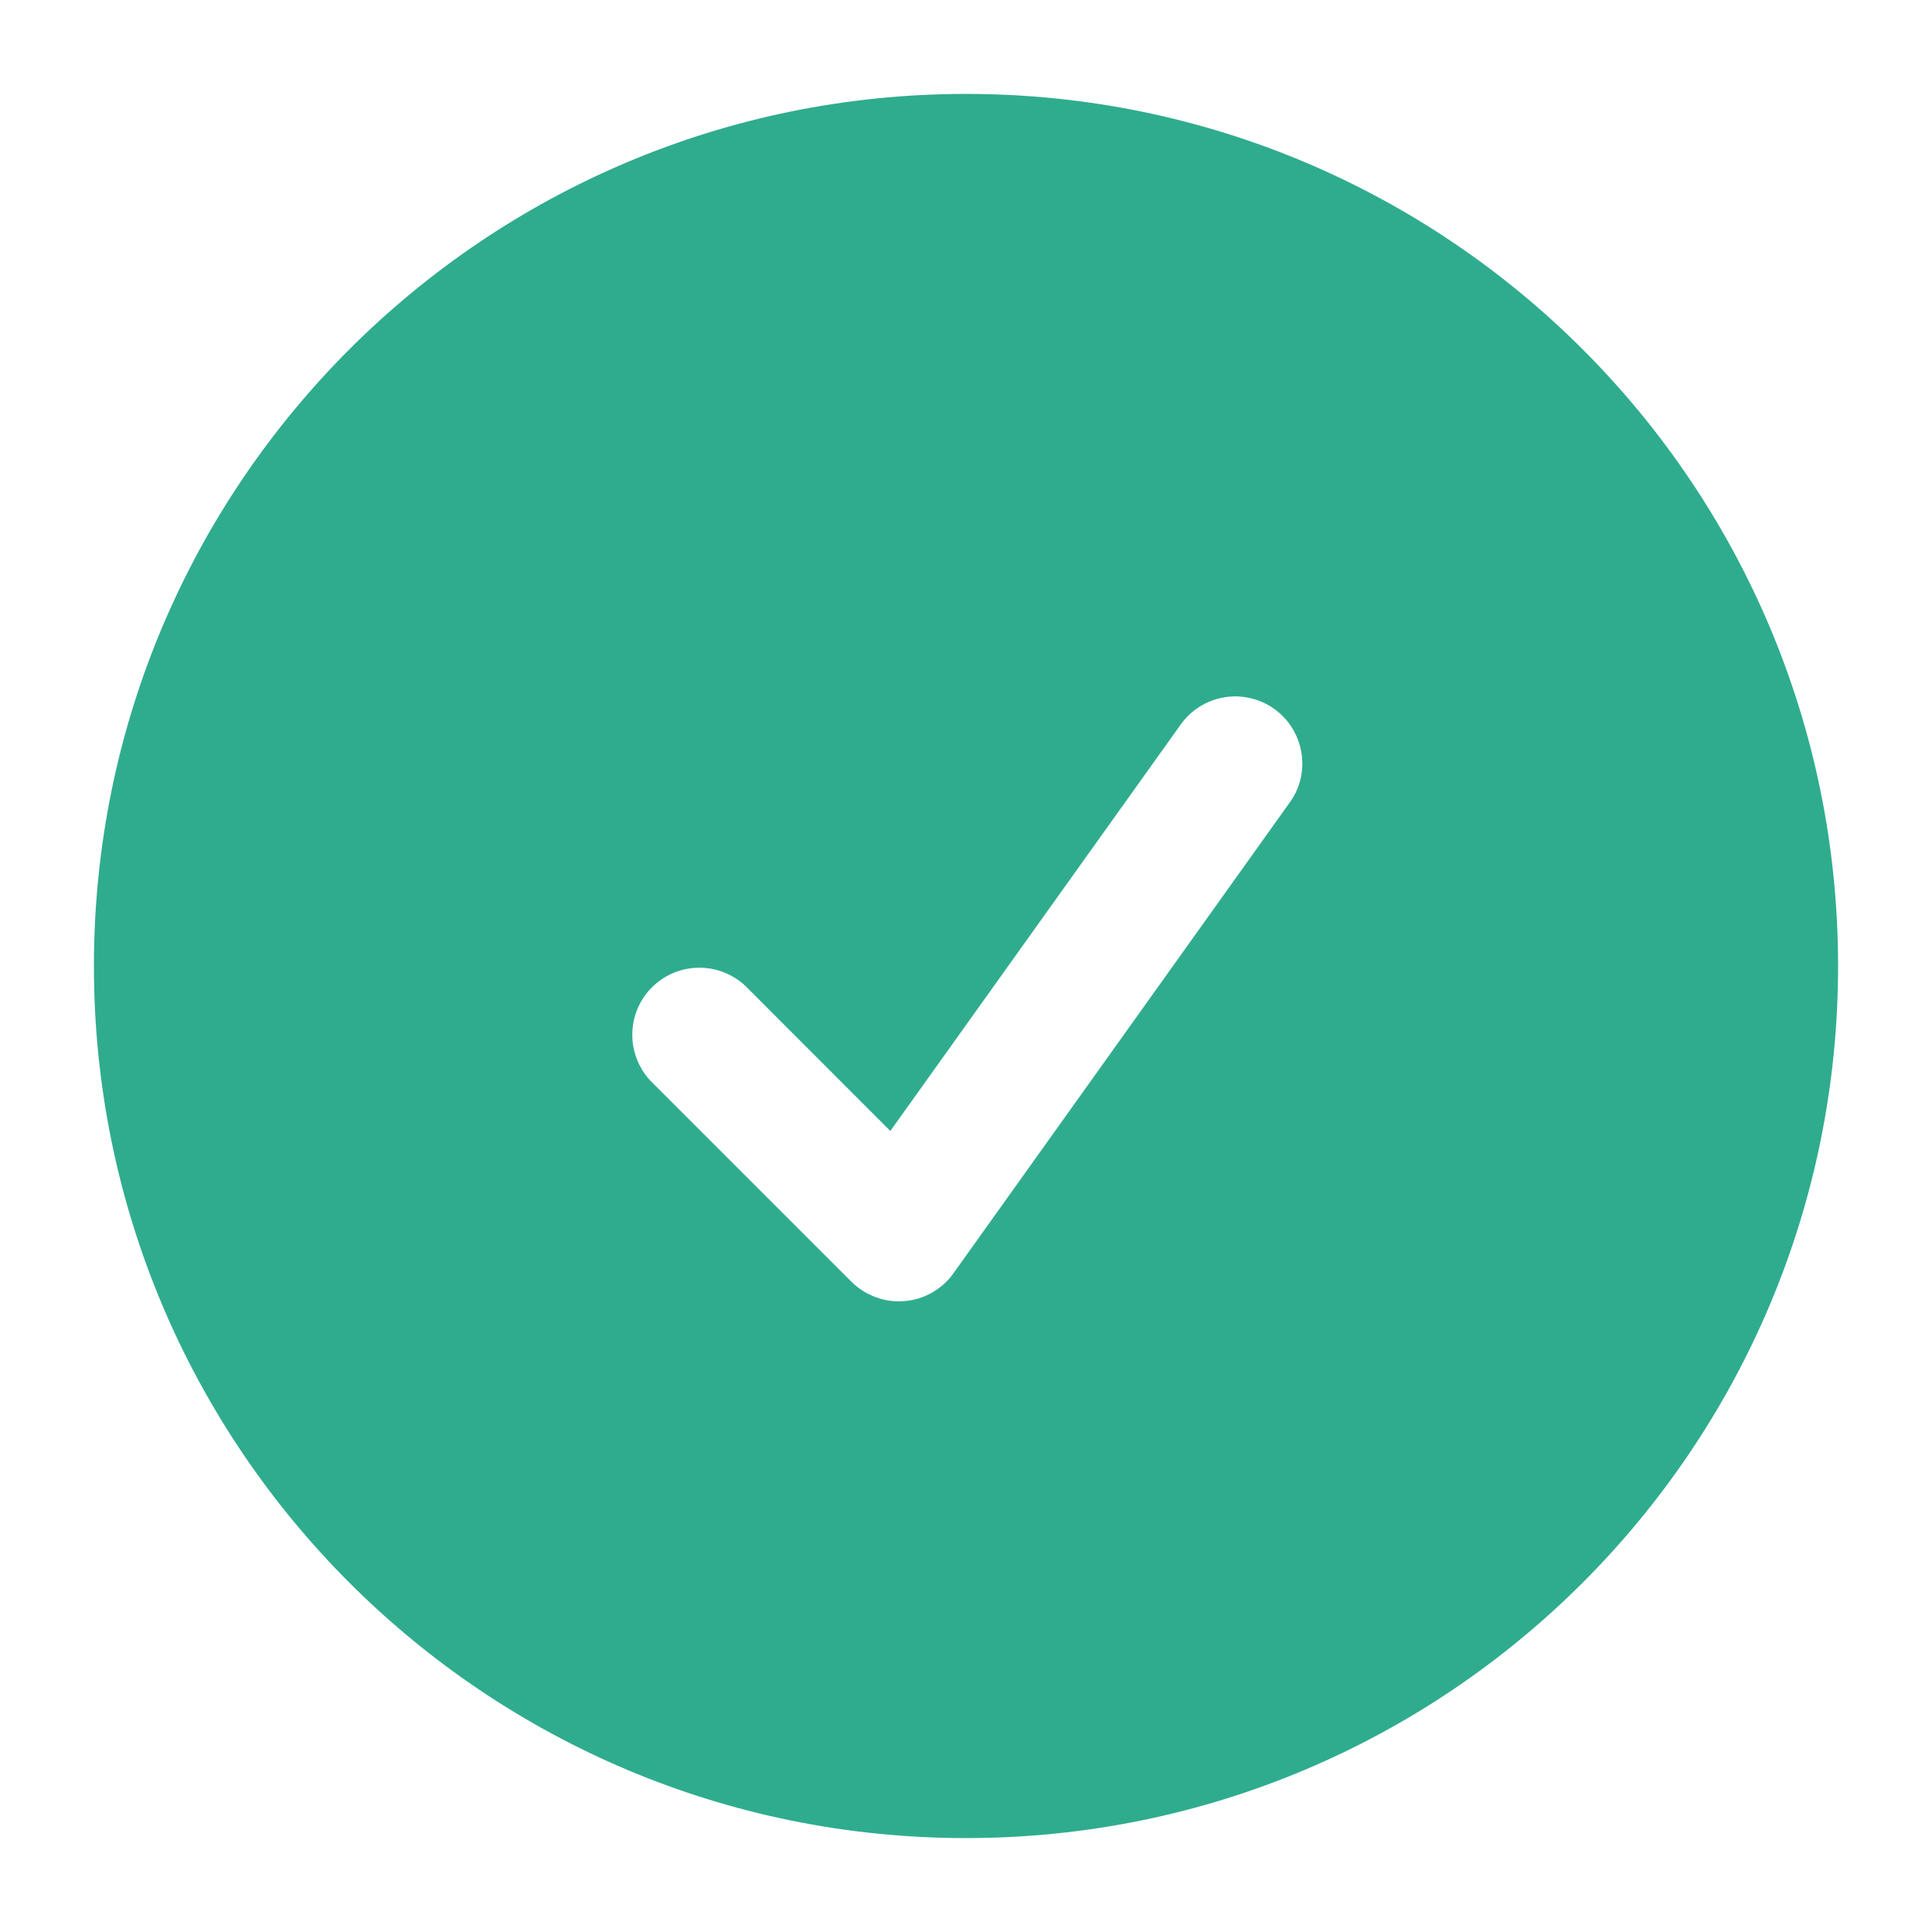
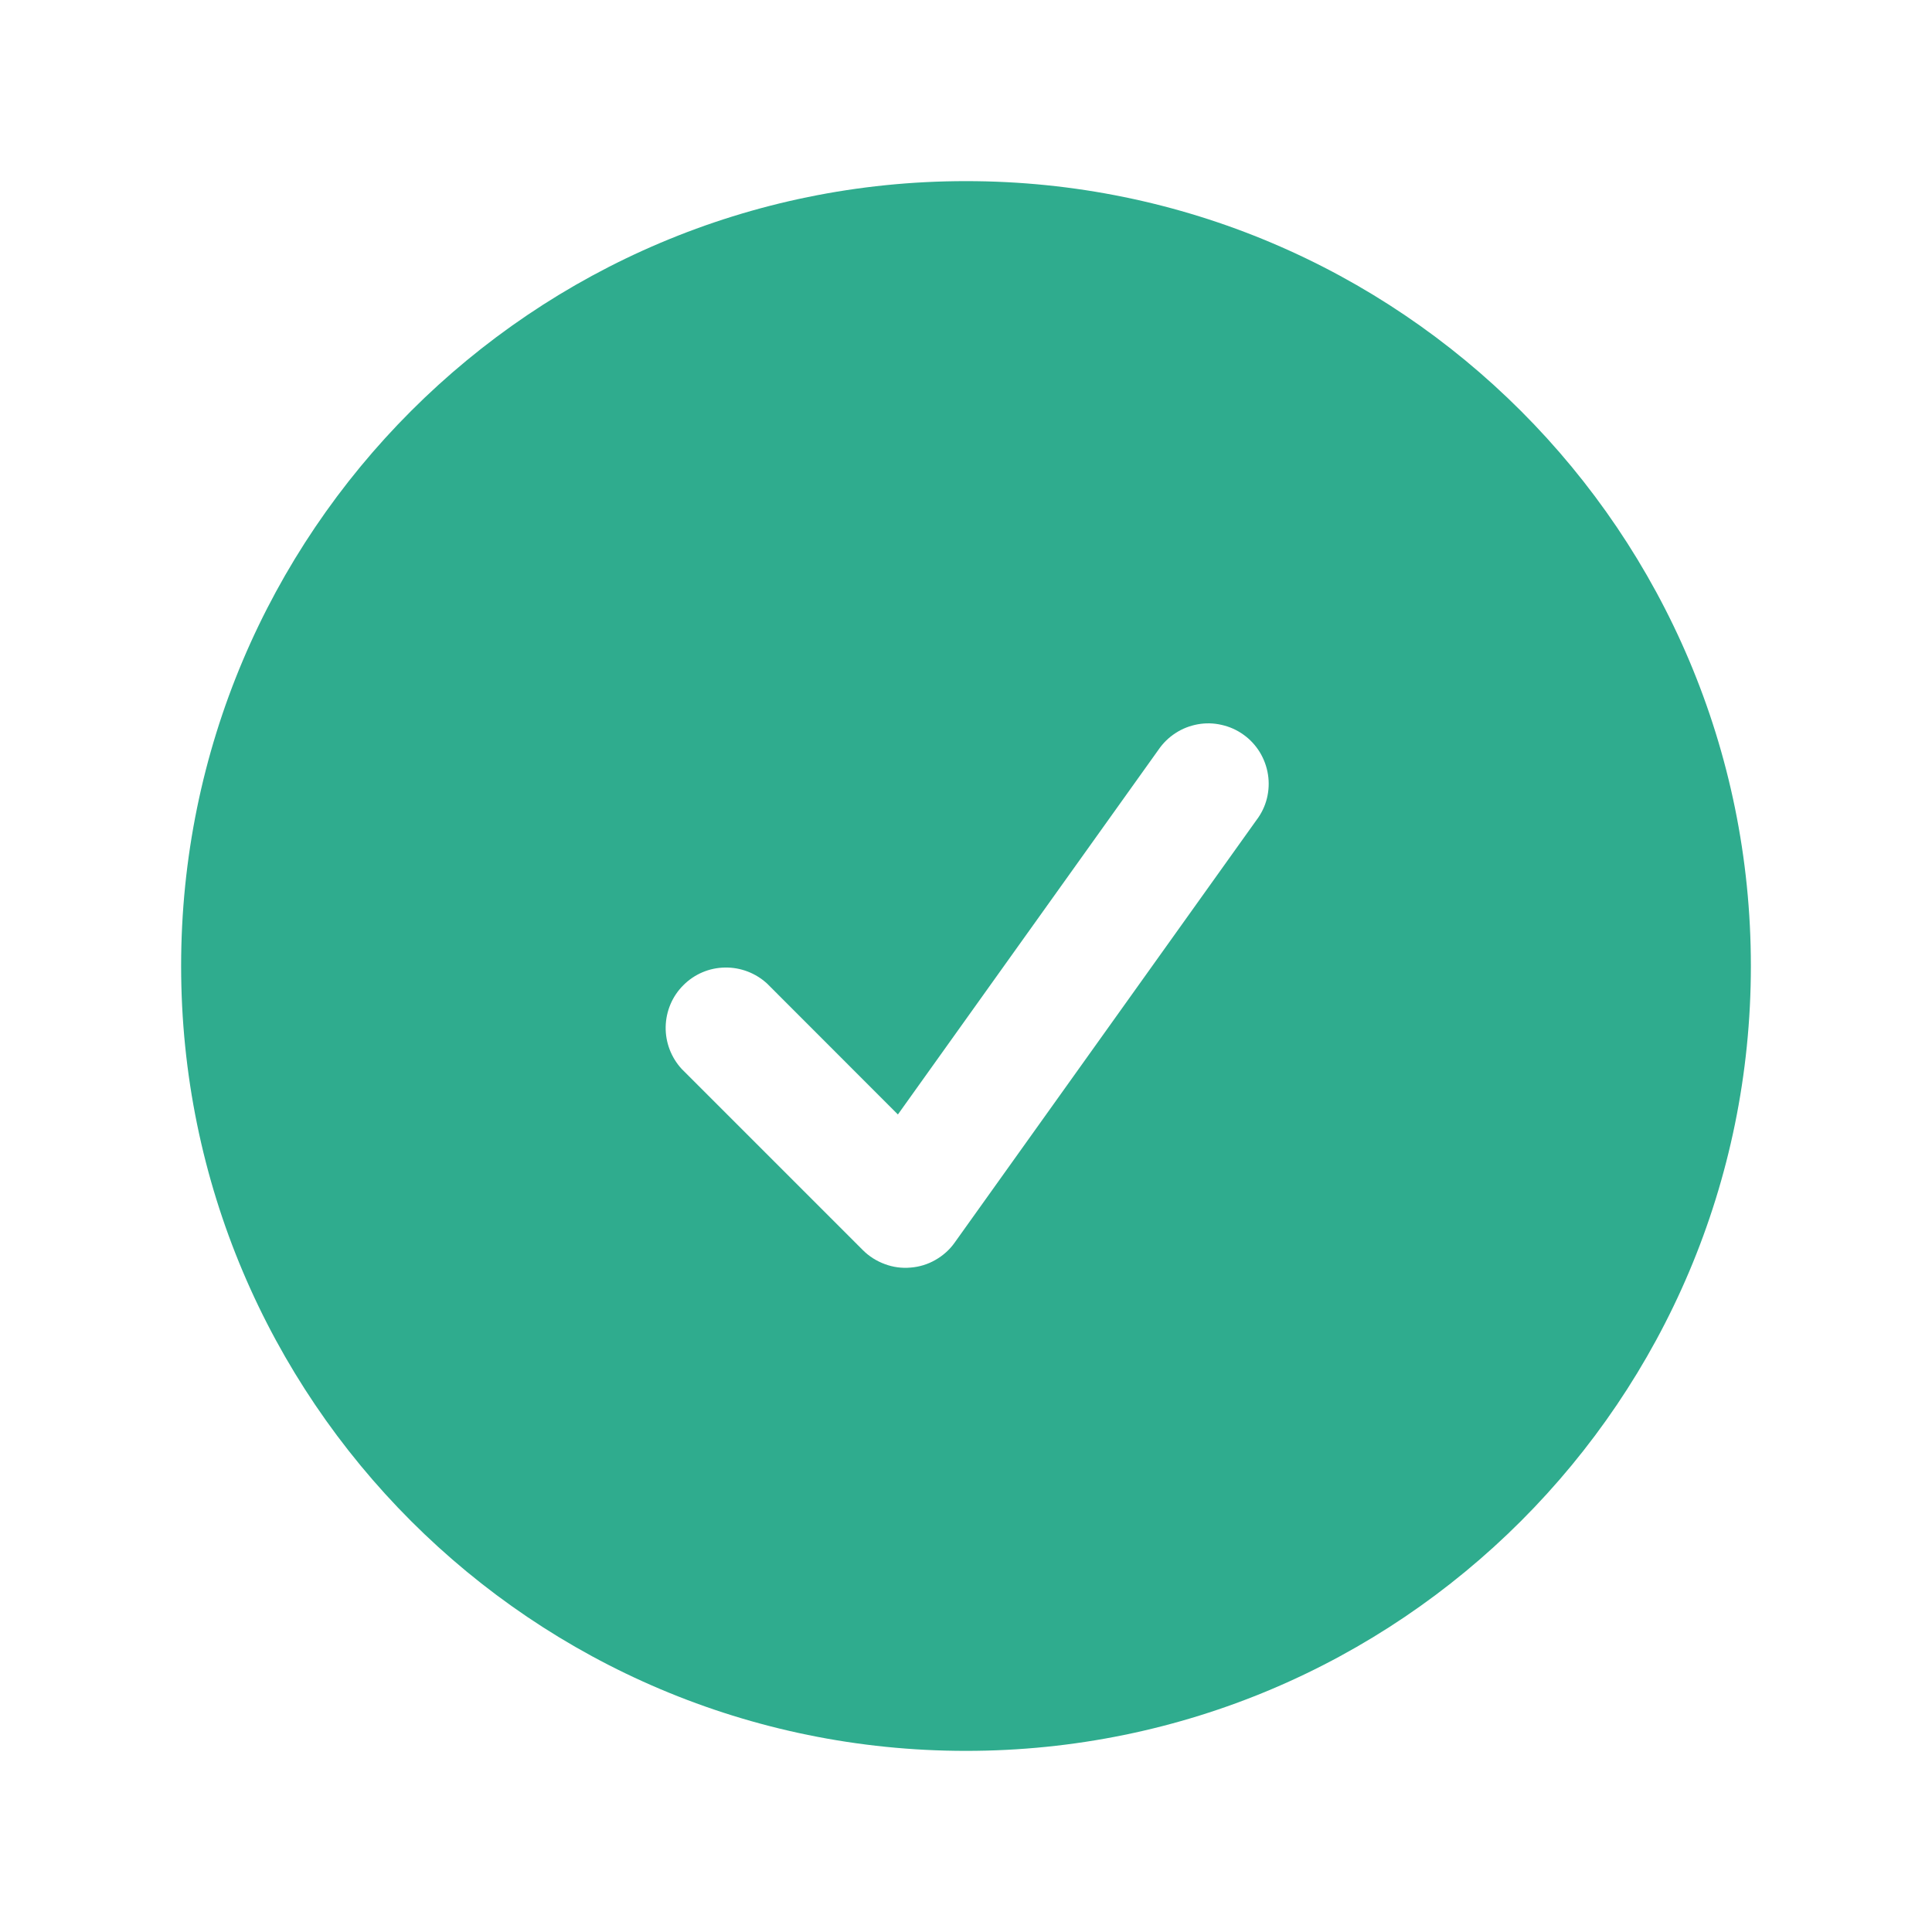
- <svg xmlns="http://www.w3.org/2000/svg" width="18" height="18" viewBox="0 0 18 18" fill="none">
-   <path fill-rule="evenodd" clip-rule="evenodd" d="M0.875 9C0.875 4.513 4.513 0.875 9 0.875C13.488 0.875 17.125 4.513 17.125 9C17.125 13.488 13.488 17.125 9 17.125C4.513 17.125 0.875 13.488 0.875 9ZM12.008 7.488C12.058 7.422 12.095 7.346 12.115 7.265C12.135 7.184 12.139 7.1 12.126 7.018C12.113 6.935 12.084 6.857 12.041 6.786C11.997 6.715 11.94 6.653 11.872 6.605C11.804 6.556 11.727 6.522 11.646 6.504C11.565 6.485 11.481 6.483 11.399 6.498C11.317 6.513 11.239 6.543 11.169 6.589C11.099 6.634 11.039 6.693 10.992 6.762L8.295 10.537L6.942 9.183C6.823 9.073 6.666 9.013 6.505 9.016C6.343 9.019 6.188 9.084 6.074 9.199C5.959 9.313 5.894 9.468 5.891 9.63C5.888 9.791 5.948 9.948 6.058 10.067L7.933 11.942C7.997 12.006 8.075 12.055 8.16 12.086C8.245 12.118 8.336 12.13 8.426 12.122C8.517 12.115 8.605 12.088 8.683 12.043C8.762 11.998 8.831 11.937 8.883 11.863L12.008 7.488Z" fill="#2FAC8E" />
+ <svg xmlns="http://www.w3.org/2000/svg" width="20" height="20" viewBox="0 0 20 20" fill="none">
+   <path fill-rule="evenodd" clip-rule="evenodd" d="M1.875 10C1.875 5.513 5.513 1.875 10 1.875C14.488 1.875 18.125 5.513 18.125 10C18.125 14.488 14.488 18.125 10 18.125C5.513 18.125 1.875 14.488 1.875 10ZM13.008 8.488C13.058 8.422 13.095 8.346 13.115 8.265C13.135 8.184 13.139 8.1 13.126 8.018C13.113 7.935 13.084 7.857 13.041 7.786C12.997 7.715 12.94 7.653 12.872 7.605C12.804 7.556 12.727 7.522 12.646 7.504C12.565 7.485 12.481 7.483 12.399 7.498C12.317 7.513 12.239 7.543 12.169 7.589C12.099 7.634 12.039 7.693 11.992 7.762L9.295 11.537L7.942 10.183C7.823 10.073 7.666 10.013 7.505 10.016C7.343 10.018 7.188 10.084 7.074 10.199C6.959 10.313 6.894 10.468 6.891 10.63C6.888 10.791 6.948 10.948 7.058 11.067L8.933 12.942C8.997 13.006 9.075 13.055 9.16 13.086C9.245 13.118 9.336 13.13 9.426 13.122C9.517 13.115 9.605 13.088 9.683 13.043C9.762 12.998 9.831 12.937 9.883 12.863L13.008 8.488Z" fill="#2FAC8E" />
</svg>
